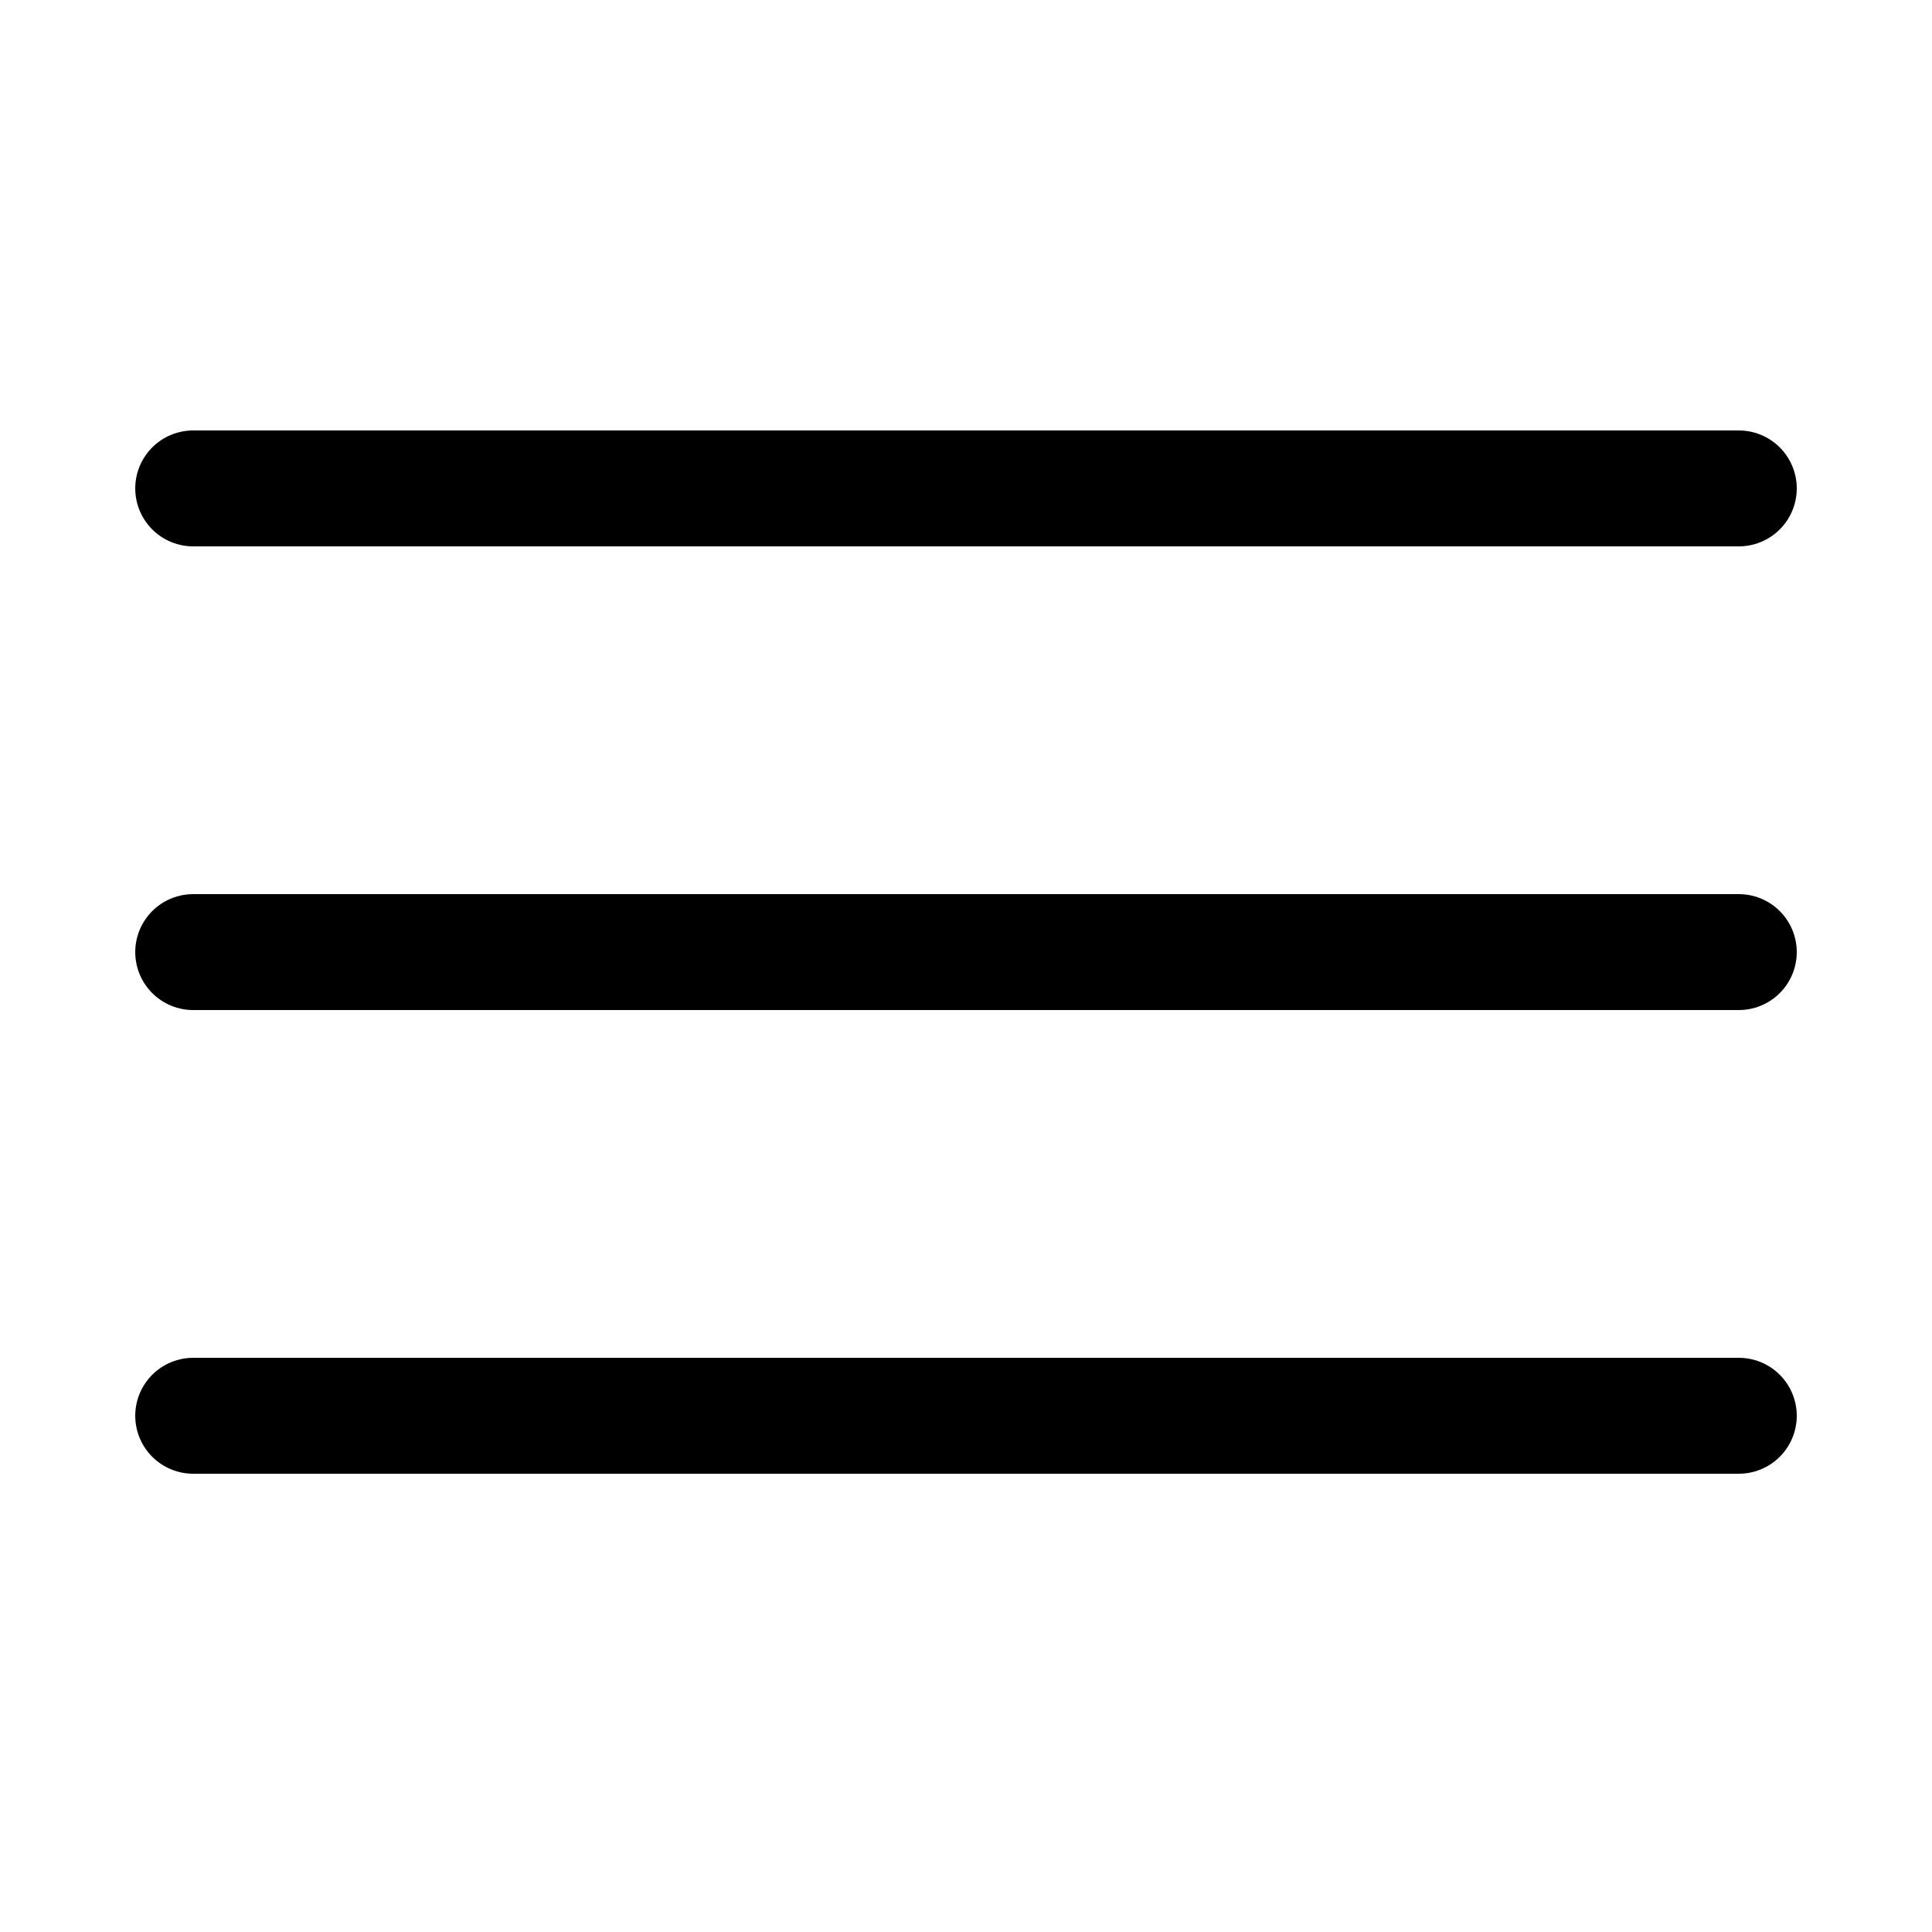
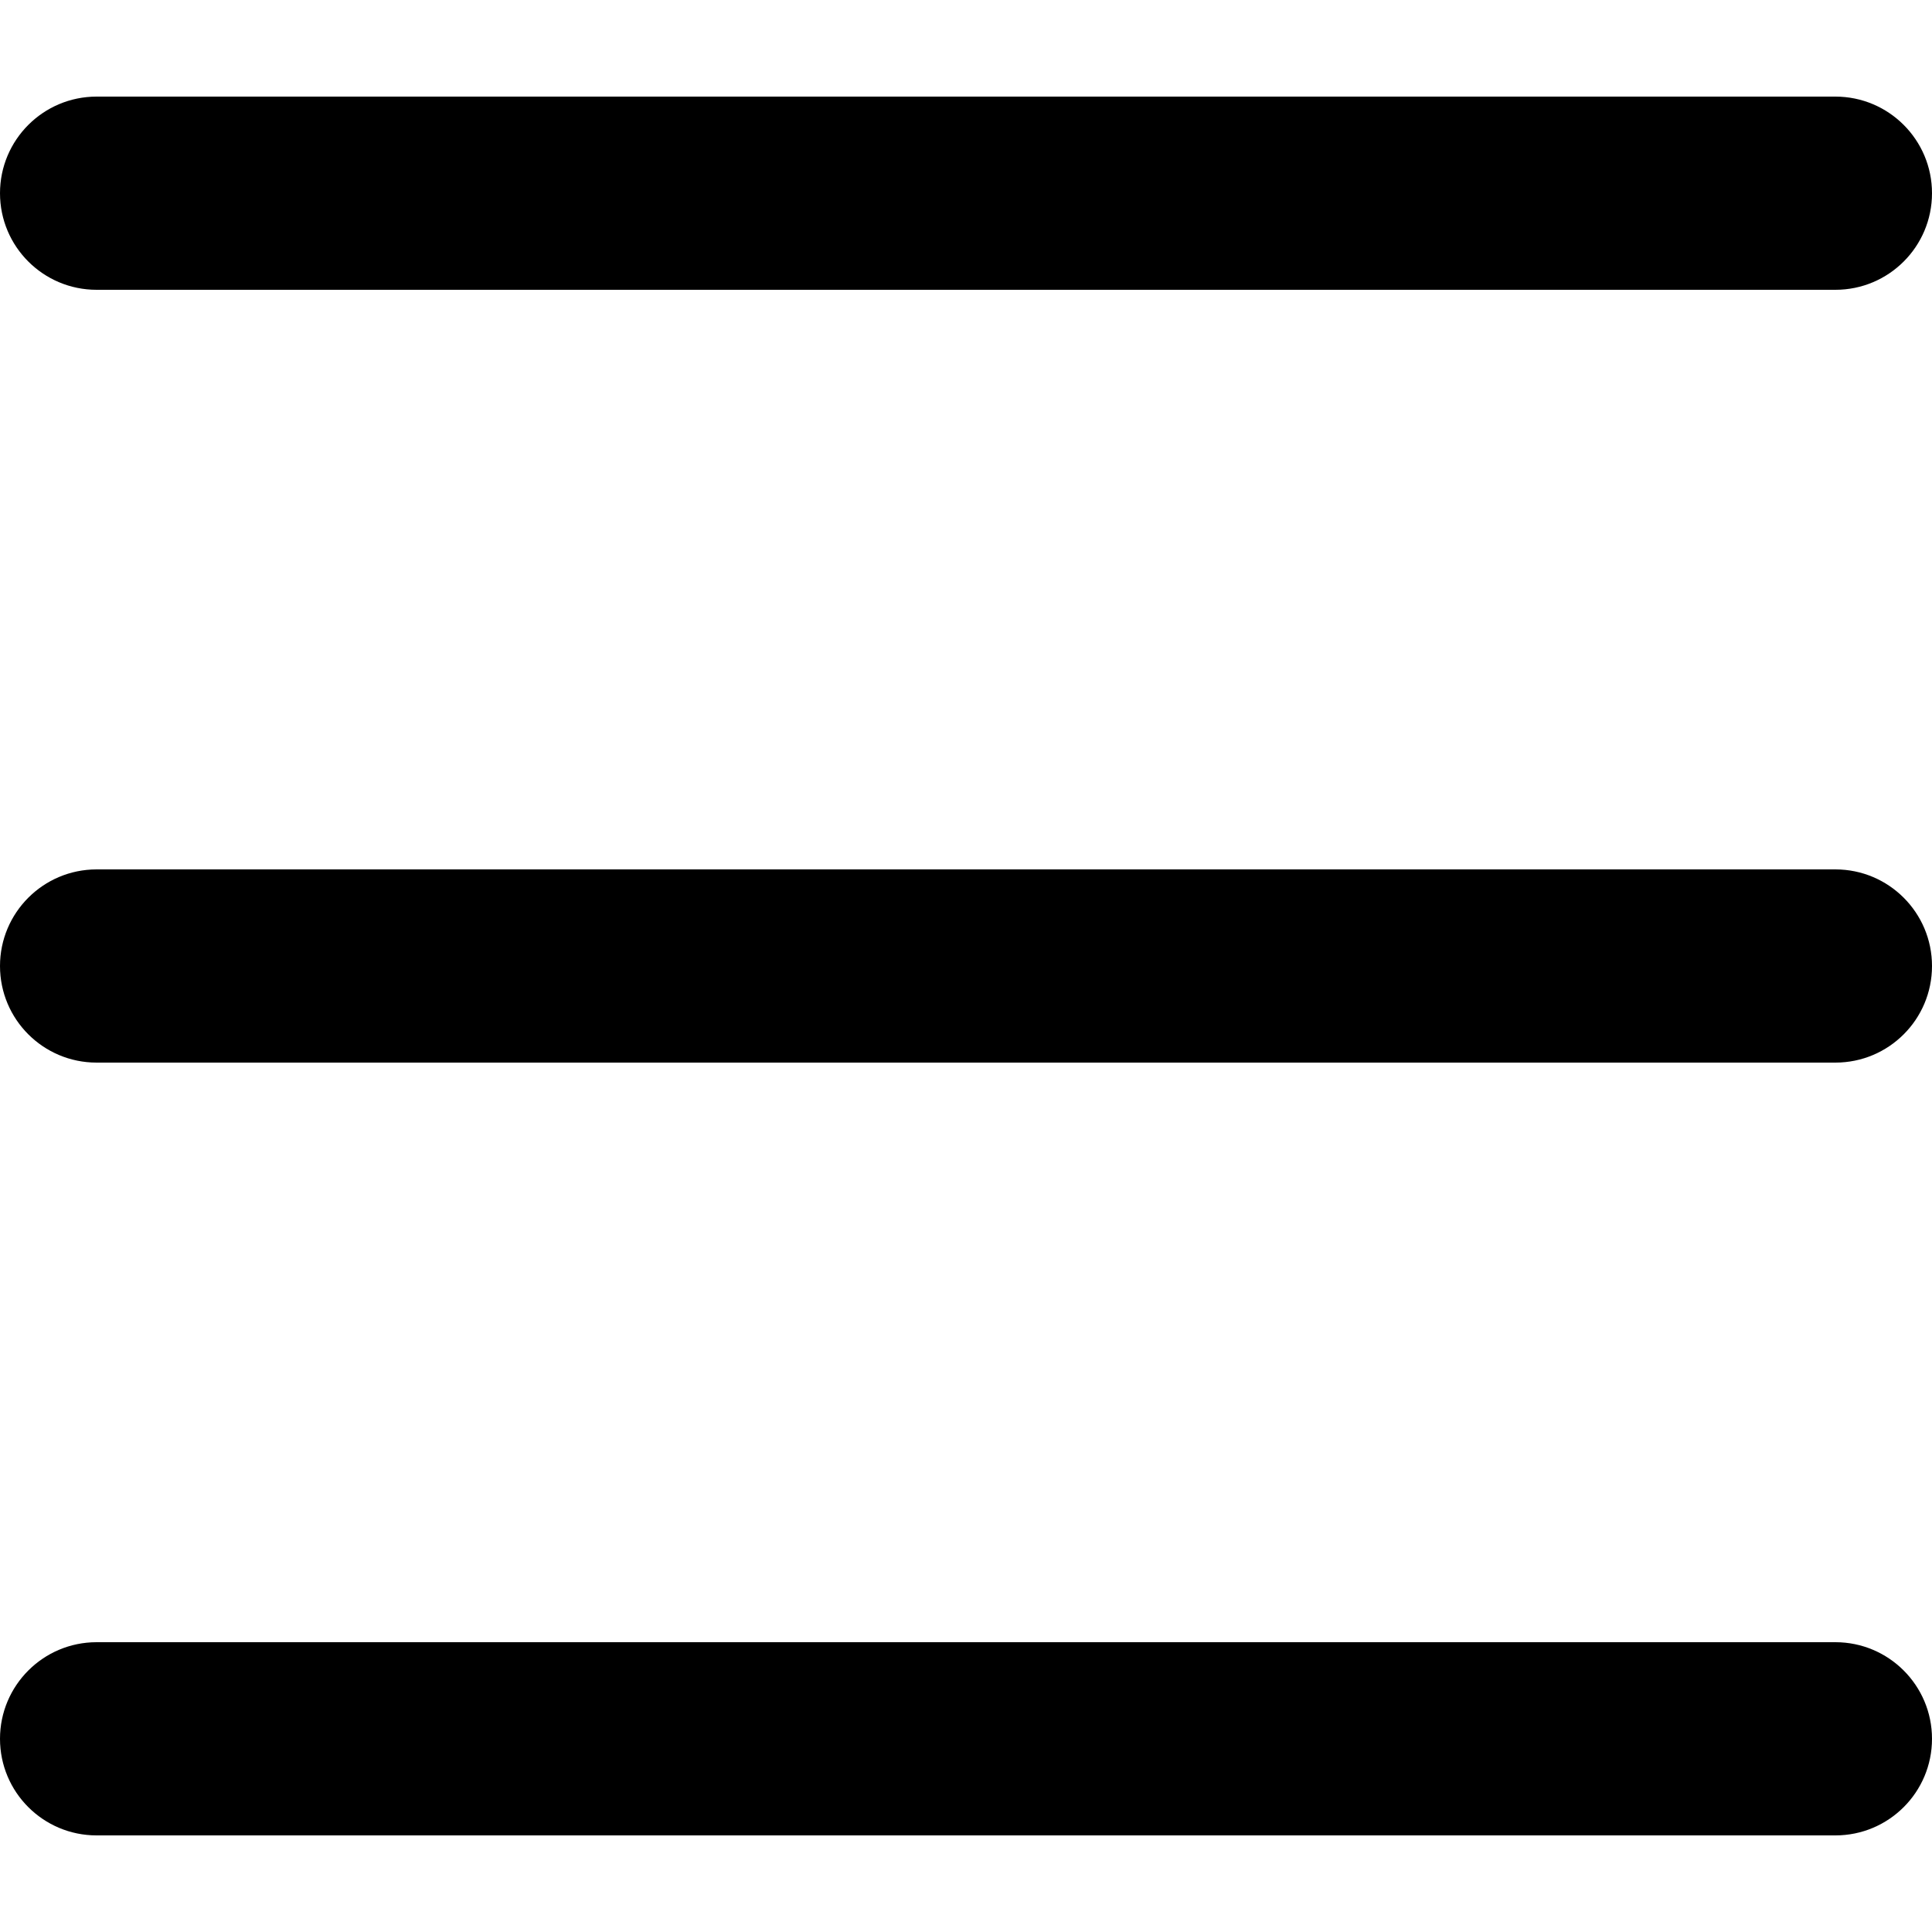
- <svg xmlns="http://www.w3.org/2000/svg" width="800px" height="800px" viewBox="-0.5 0 25 25" fill="none">
-   <path d="M2 12.32H22" stroke="#000000" stroke-width="1.5" stroke-linecap="round" stroke-linejoin="round" />
-   <path d="M2 18.32H22" stroke="#000000" stroke-width="1.5" stroke-linecap="round" stroke-linejoin="round" />
-   <path d="M2 6.32H22" stroke="#000000" stroke-width="1.5" stroke-linecap="round" stroke-linejoin="round" />
+ <svg xmlns="http://www.w3.org/2000/svg" width="800px" height="800px" viewBox="0 -1 20 20" version="1.1">
+   <defs>
+ 
+ </defs>
+   <g id="Page-1" stroke="none" stroke-width="1" fill="none" fill-rule="evenodd">
+     <g id="Icon-Set" transform="translate(-210, -887)" fill="#000000">
+       <path d="M229,895 L211,895 C210.448,895 210,895.448 210,896 C210,896.553 210.448,897 211,897 L229,897 C229.552,897 230,896.553 230,896 C230,895.448 229.552,895 229,895 L229,895 Z M229,903 L211,903 C210.448,903 210,903.448 210,904 C210,904.553 210.448,905 211,905 L229,905 C229.552,905 230,904.553 230,904 C230,903.448 229.552,903 229,903 L229,903 Z M211,889 L229,889 C229.552,889 230,888.553 230,888 C230,887.448 229.552,887 229,887 L211,887 C210.448,887 210,887.448 210,888 C210,888.553 210.448,889 211,889 L211,889 Z" id="hamburger">
+ 
+ </path>
+     </g>
+   </g>
</svg>
